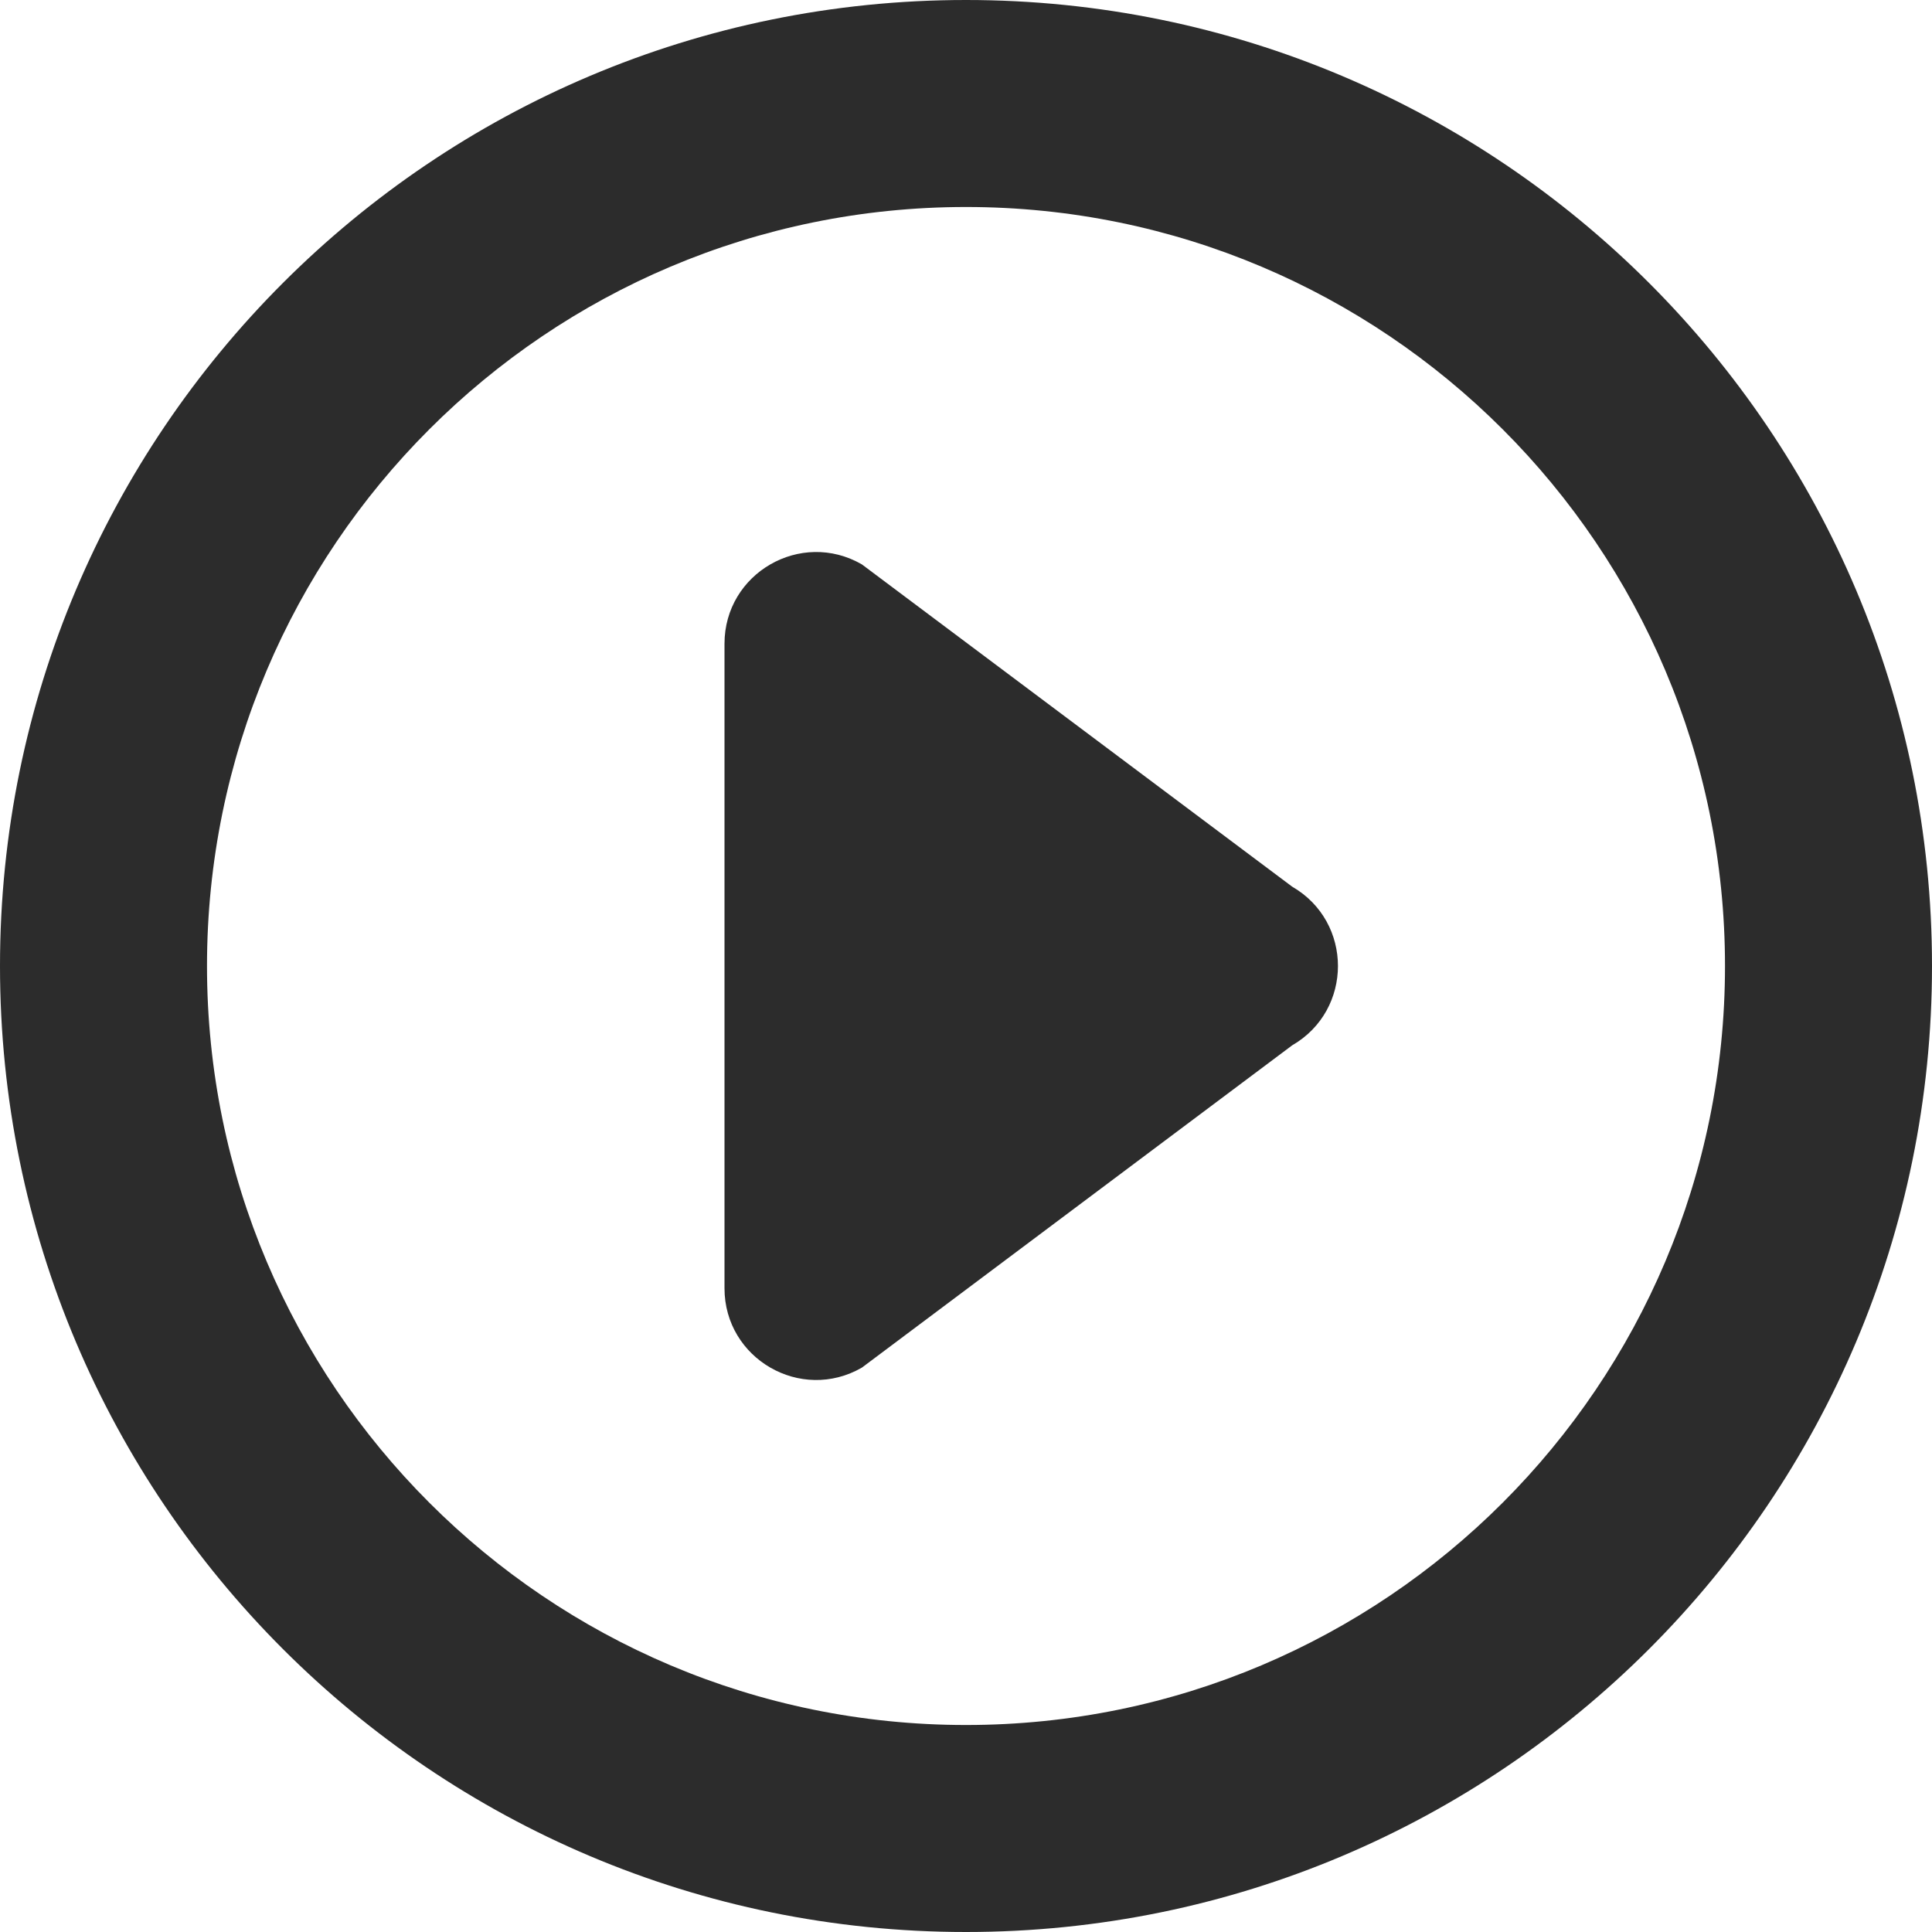
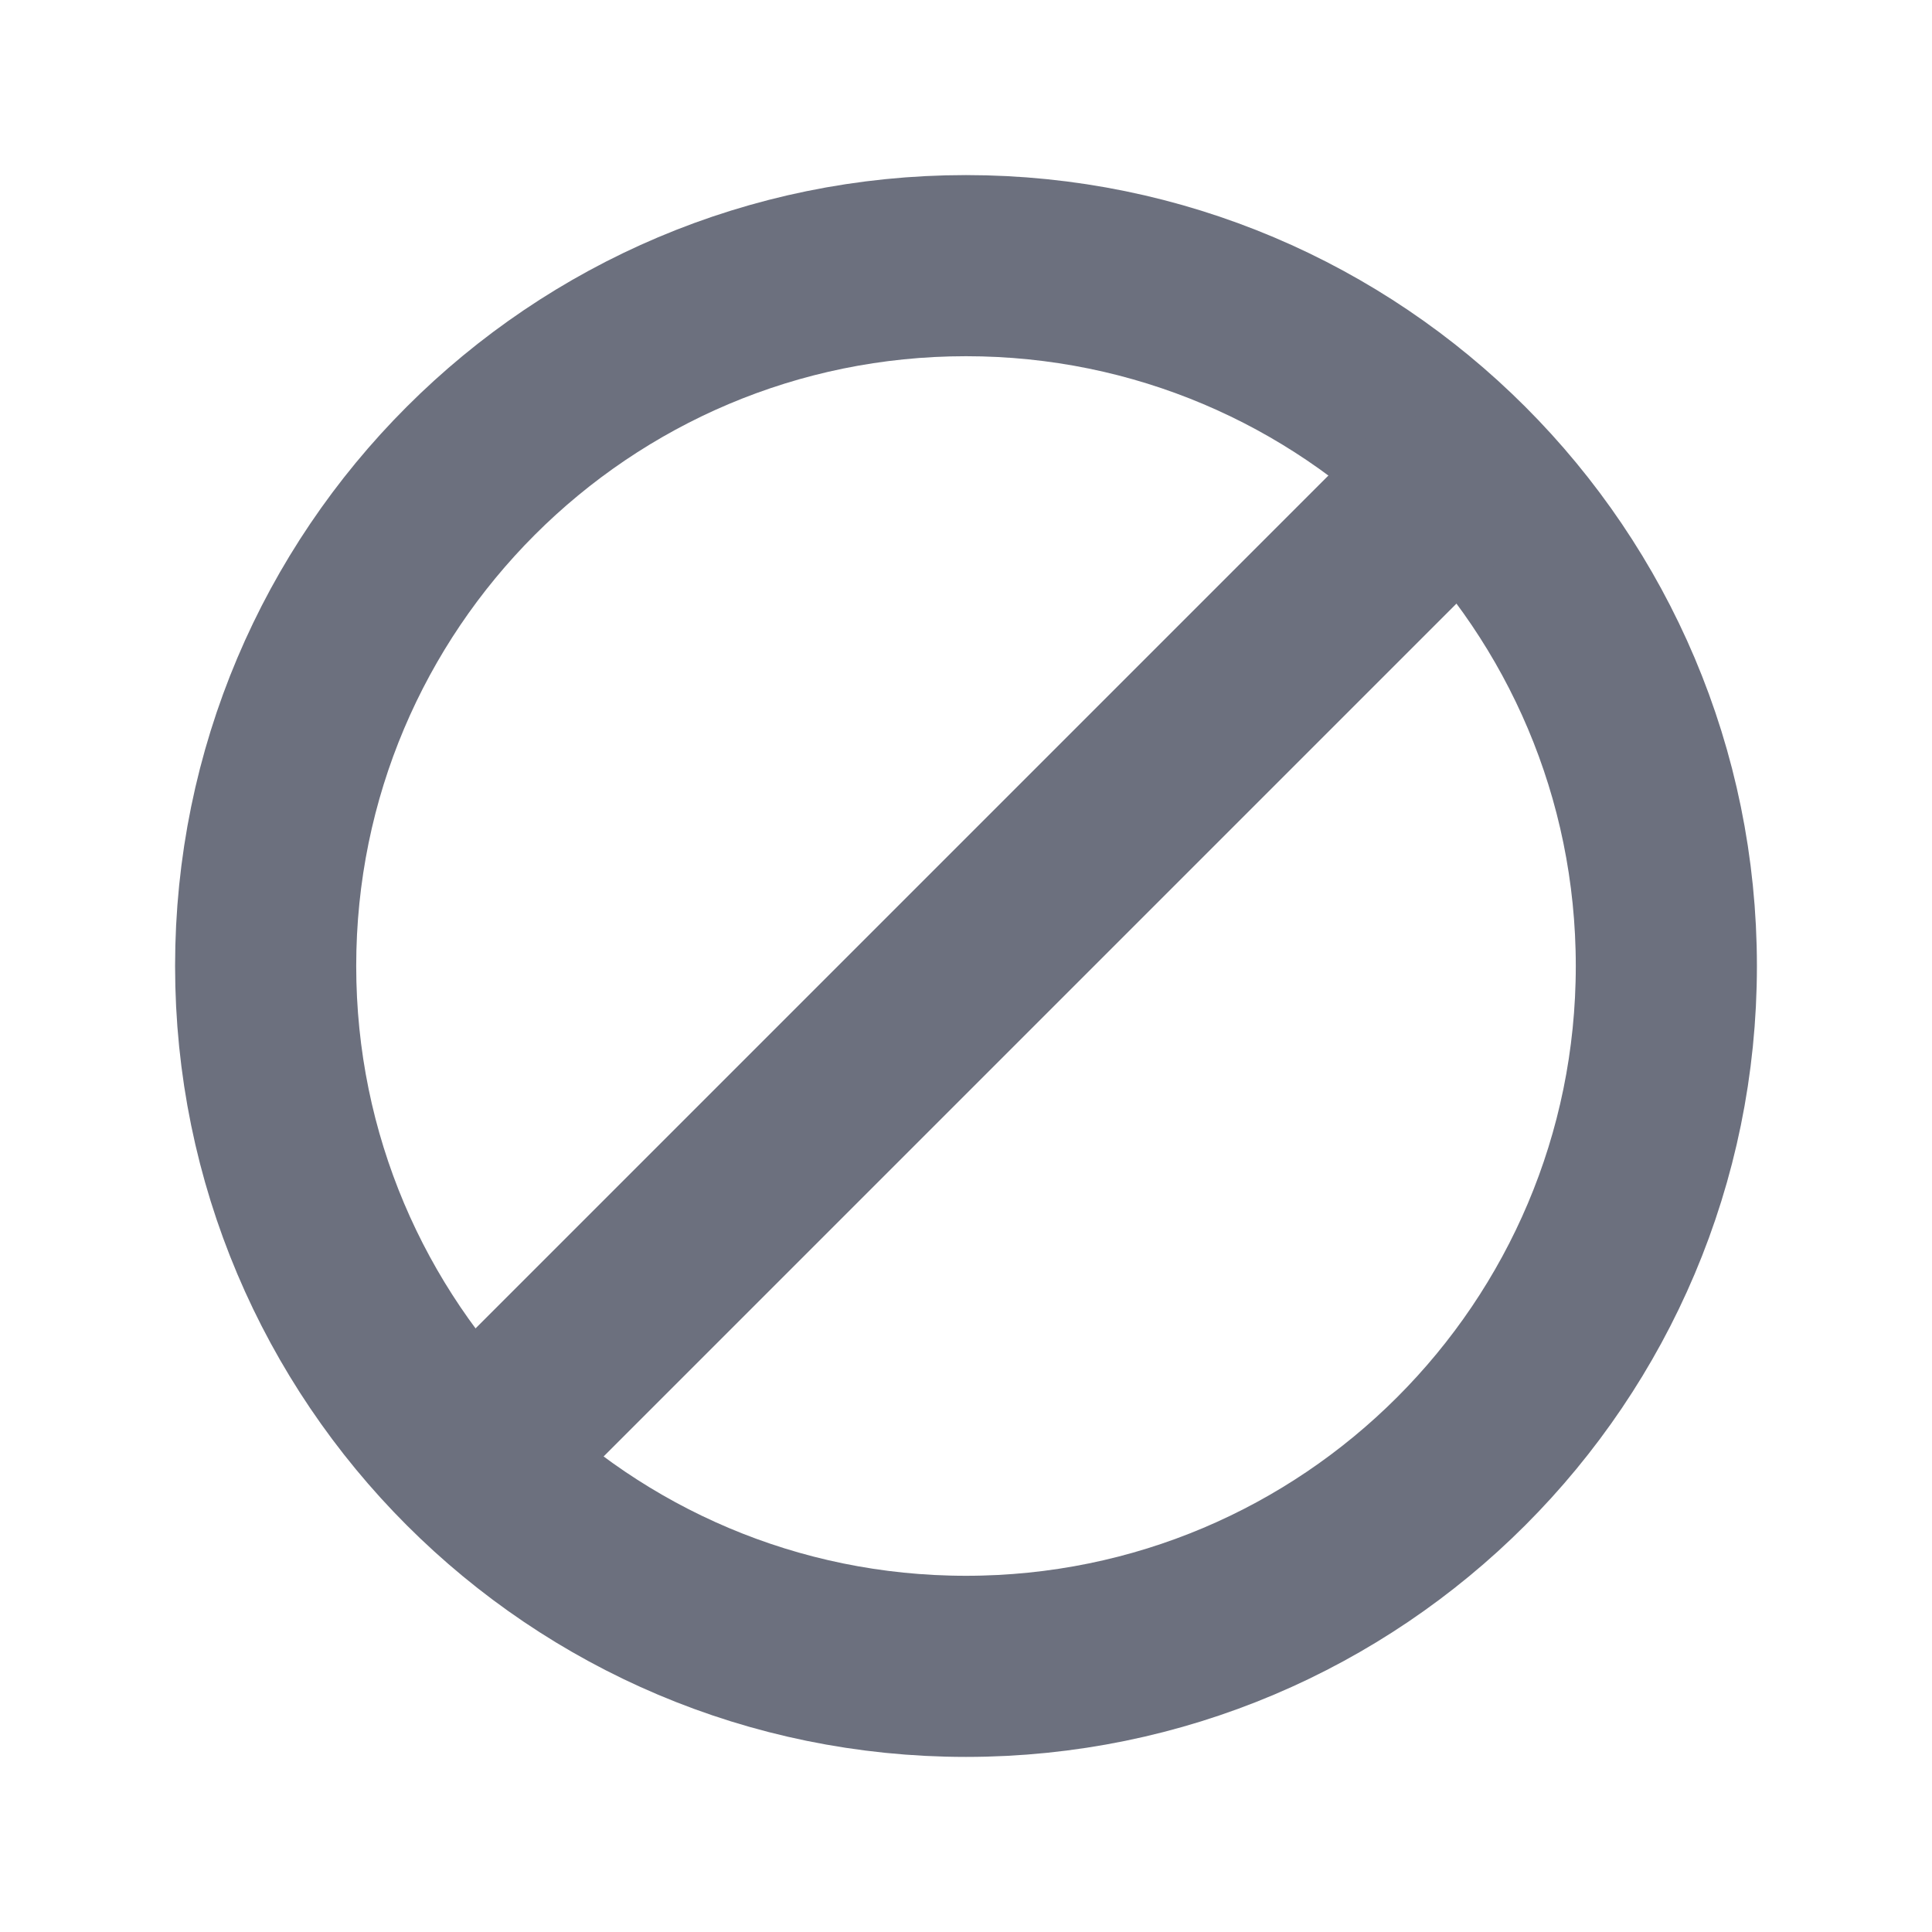
- <svg xmlns="http://www.w3.org/2000/svg" t="1760791684518" class="icon" viewBox="0 0 1024 1024" version="1.1" p-id="6918" width="24" height="24">
-   <path d="M512 0C229.234 0 0 229.234 0 512s229.234 512 512 512 512-229.234 512-512S794.766 0 512 0z m0 914.286C289.829 914.286 109.714 734.171 109.714 512S289.829 109.714 512 109.714s402.286 180.114 402.286 402.286-180.114 402.286-402.286 402.286z" p-id="6919" fill="#2c2c2c" />
-   <path d="M684.869 469.943L456.834 299.154C424.469 280.457 384 303.817 384 341.2v341.6c0 37.383 40.469 60.743 72.834 42.057L684.869 554.057c32.366-18.697 32.366-65.417 0-84.114z" p-id="6920" fill="#2c2c2c" />
+ <svg xmlns="http://www.w3.org/2000/svg" width="16" height="16" viewBox="0 0 16 16">
+   <g fill="none" stroke="#6C707E" stroke-width="1.5" stroke-linecap="round">
+     <circle cx="8" cy="8" r="5.8" />
+     <line x1="4.2" y1="11.8" x2="11.8" y2="4.2" />
+   </g>
</svg>
